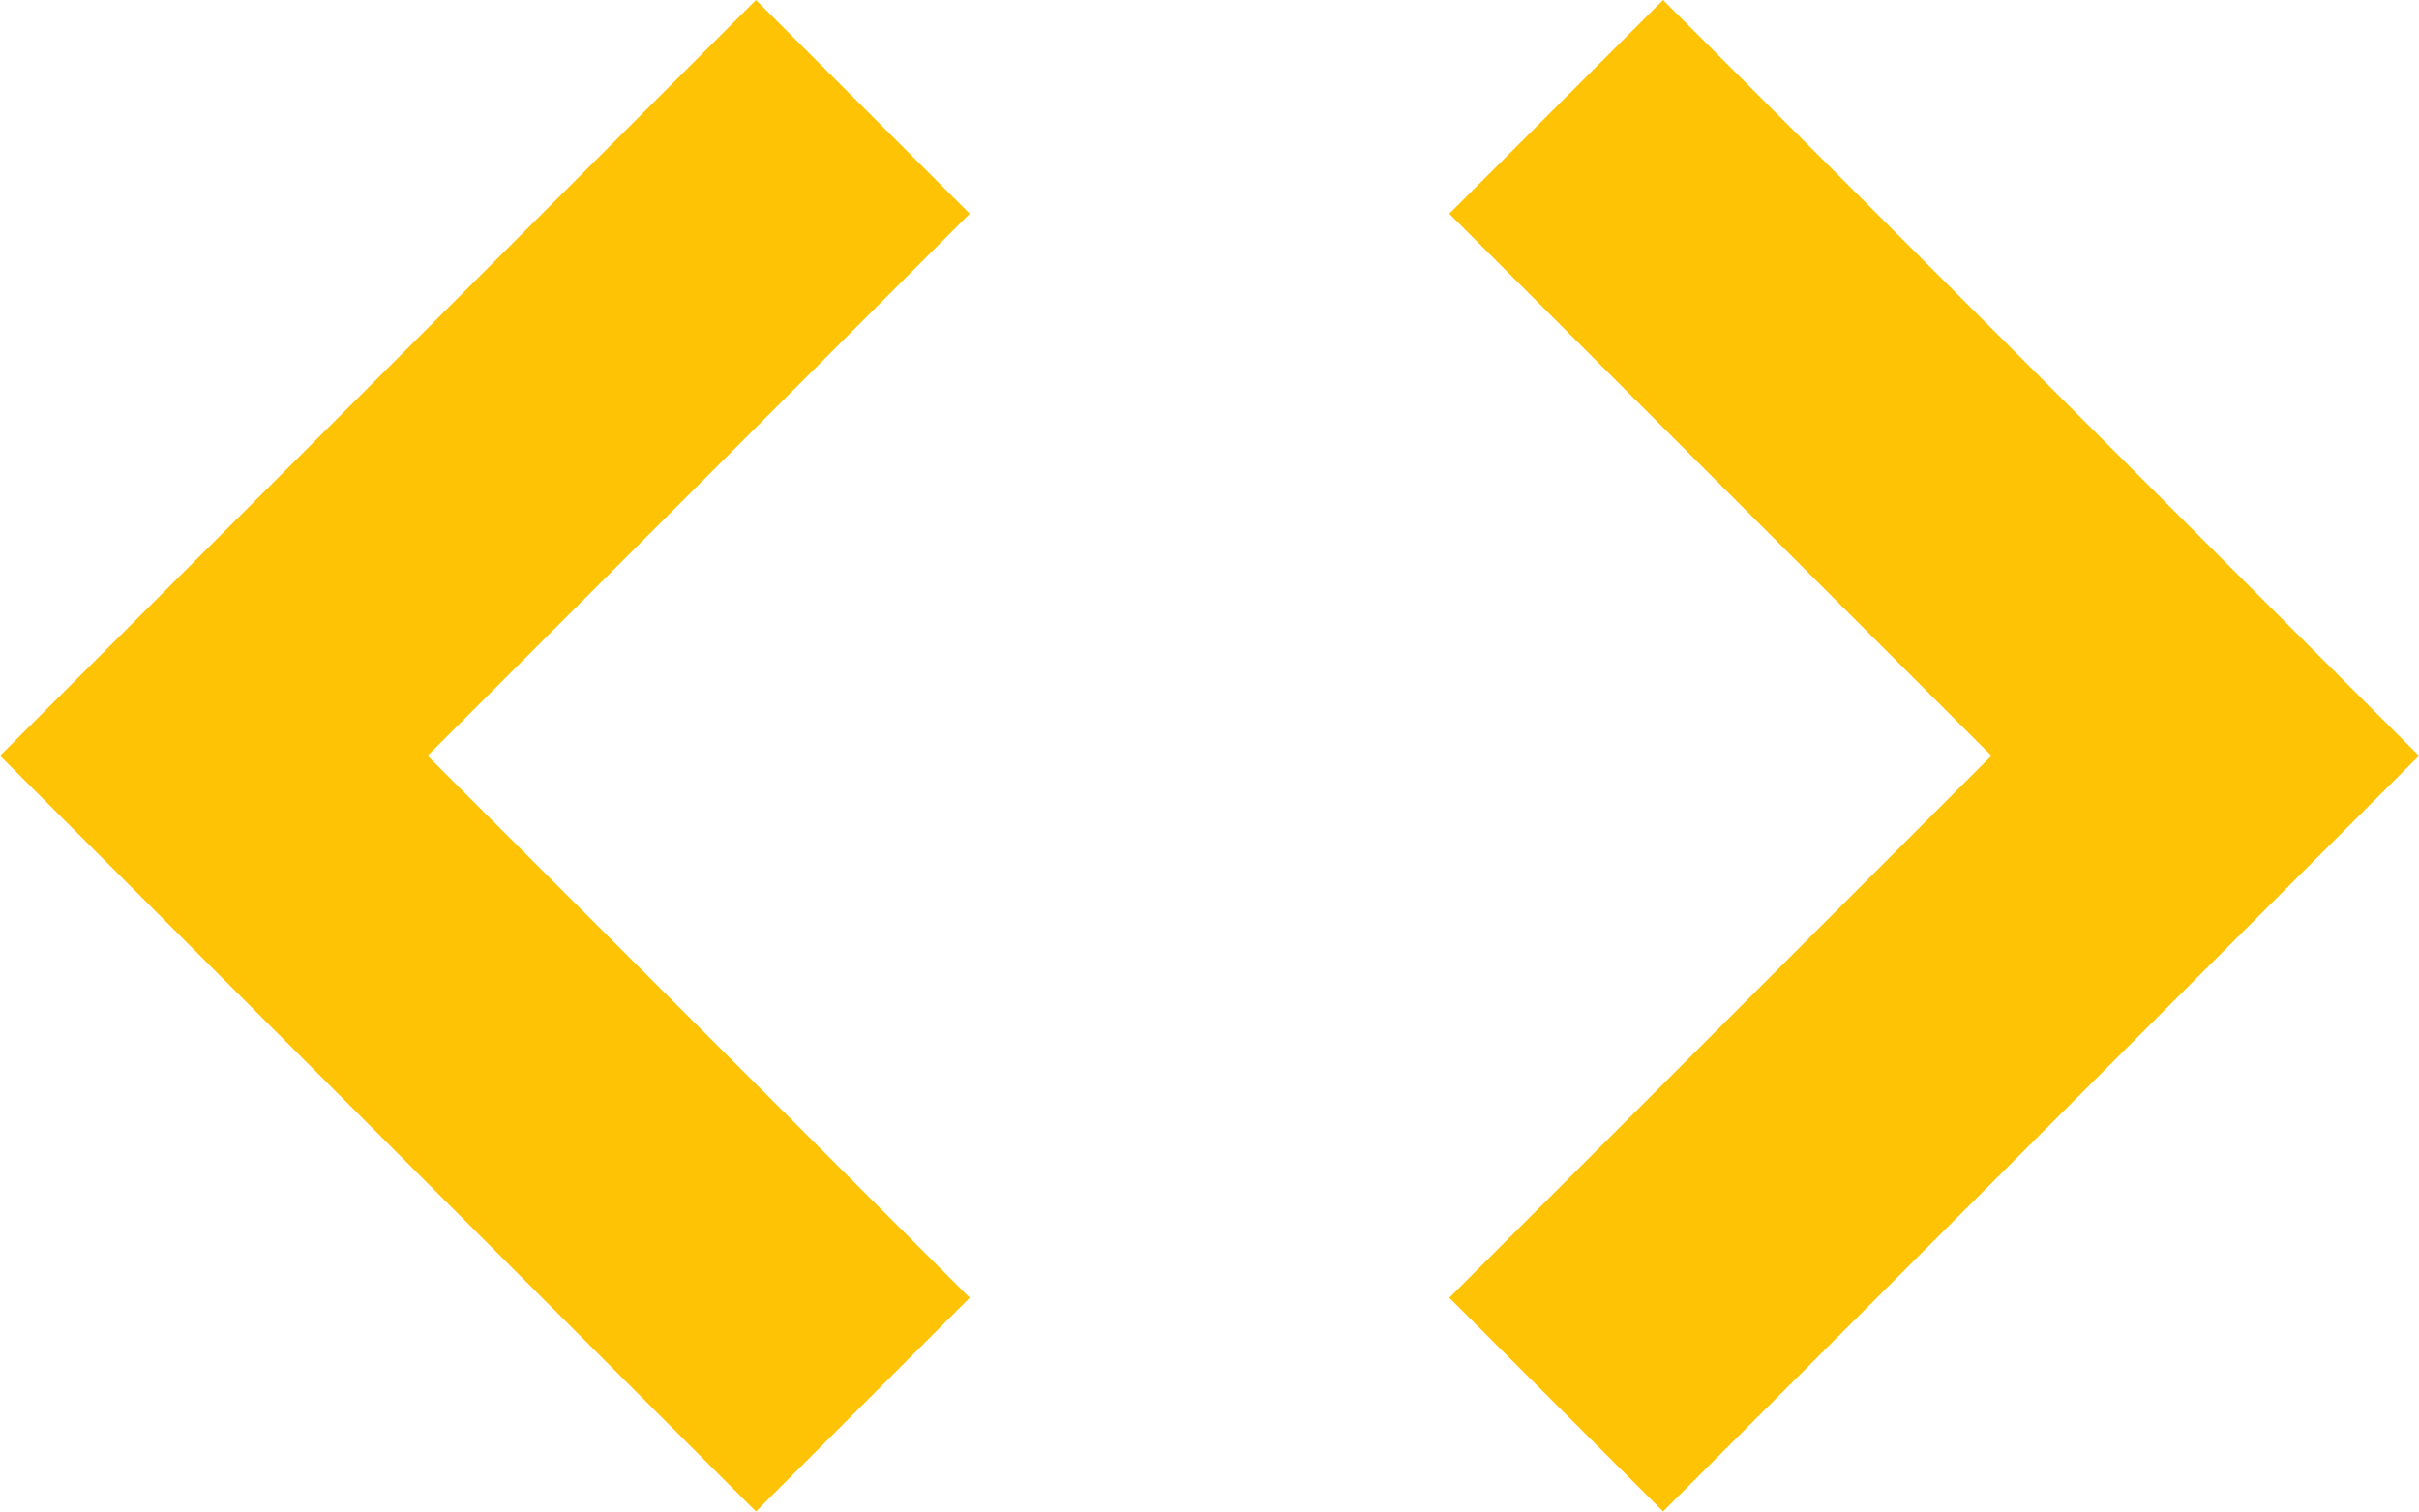
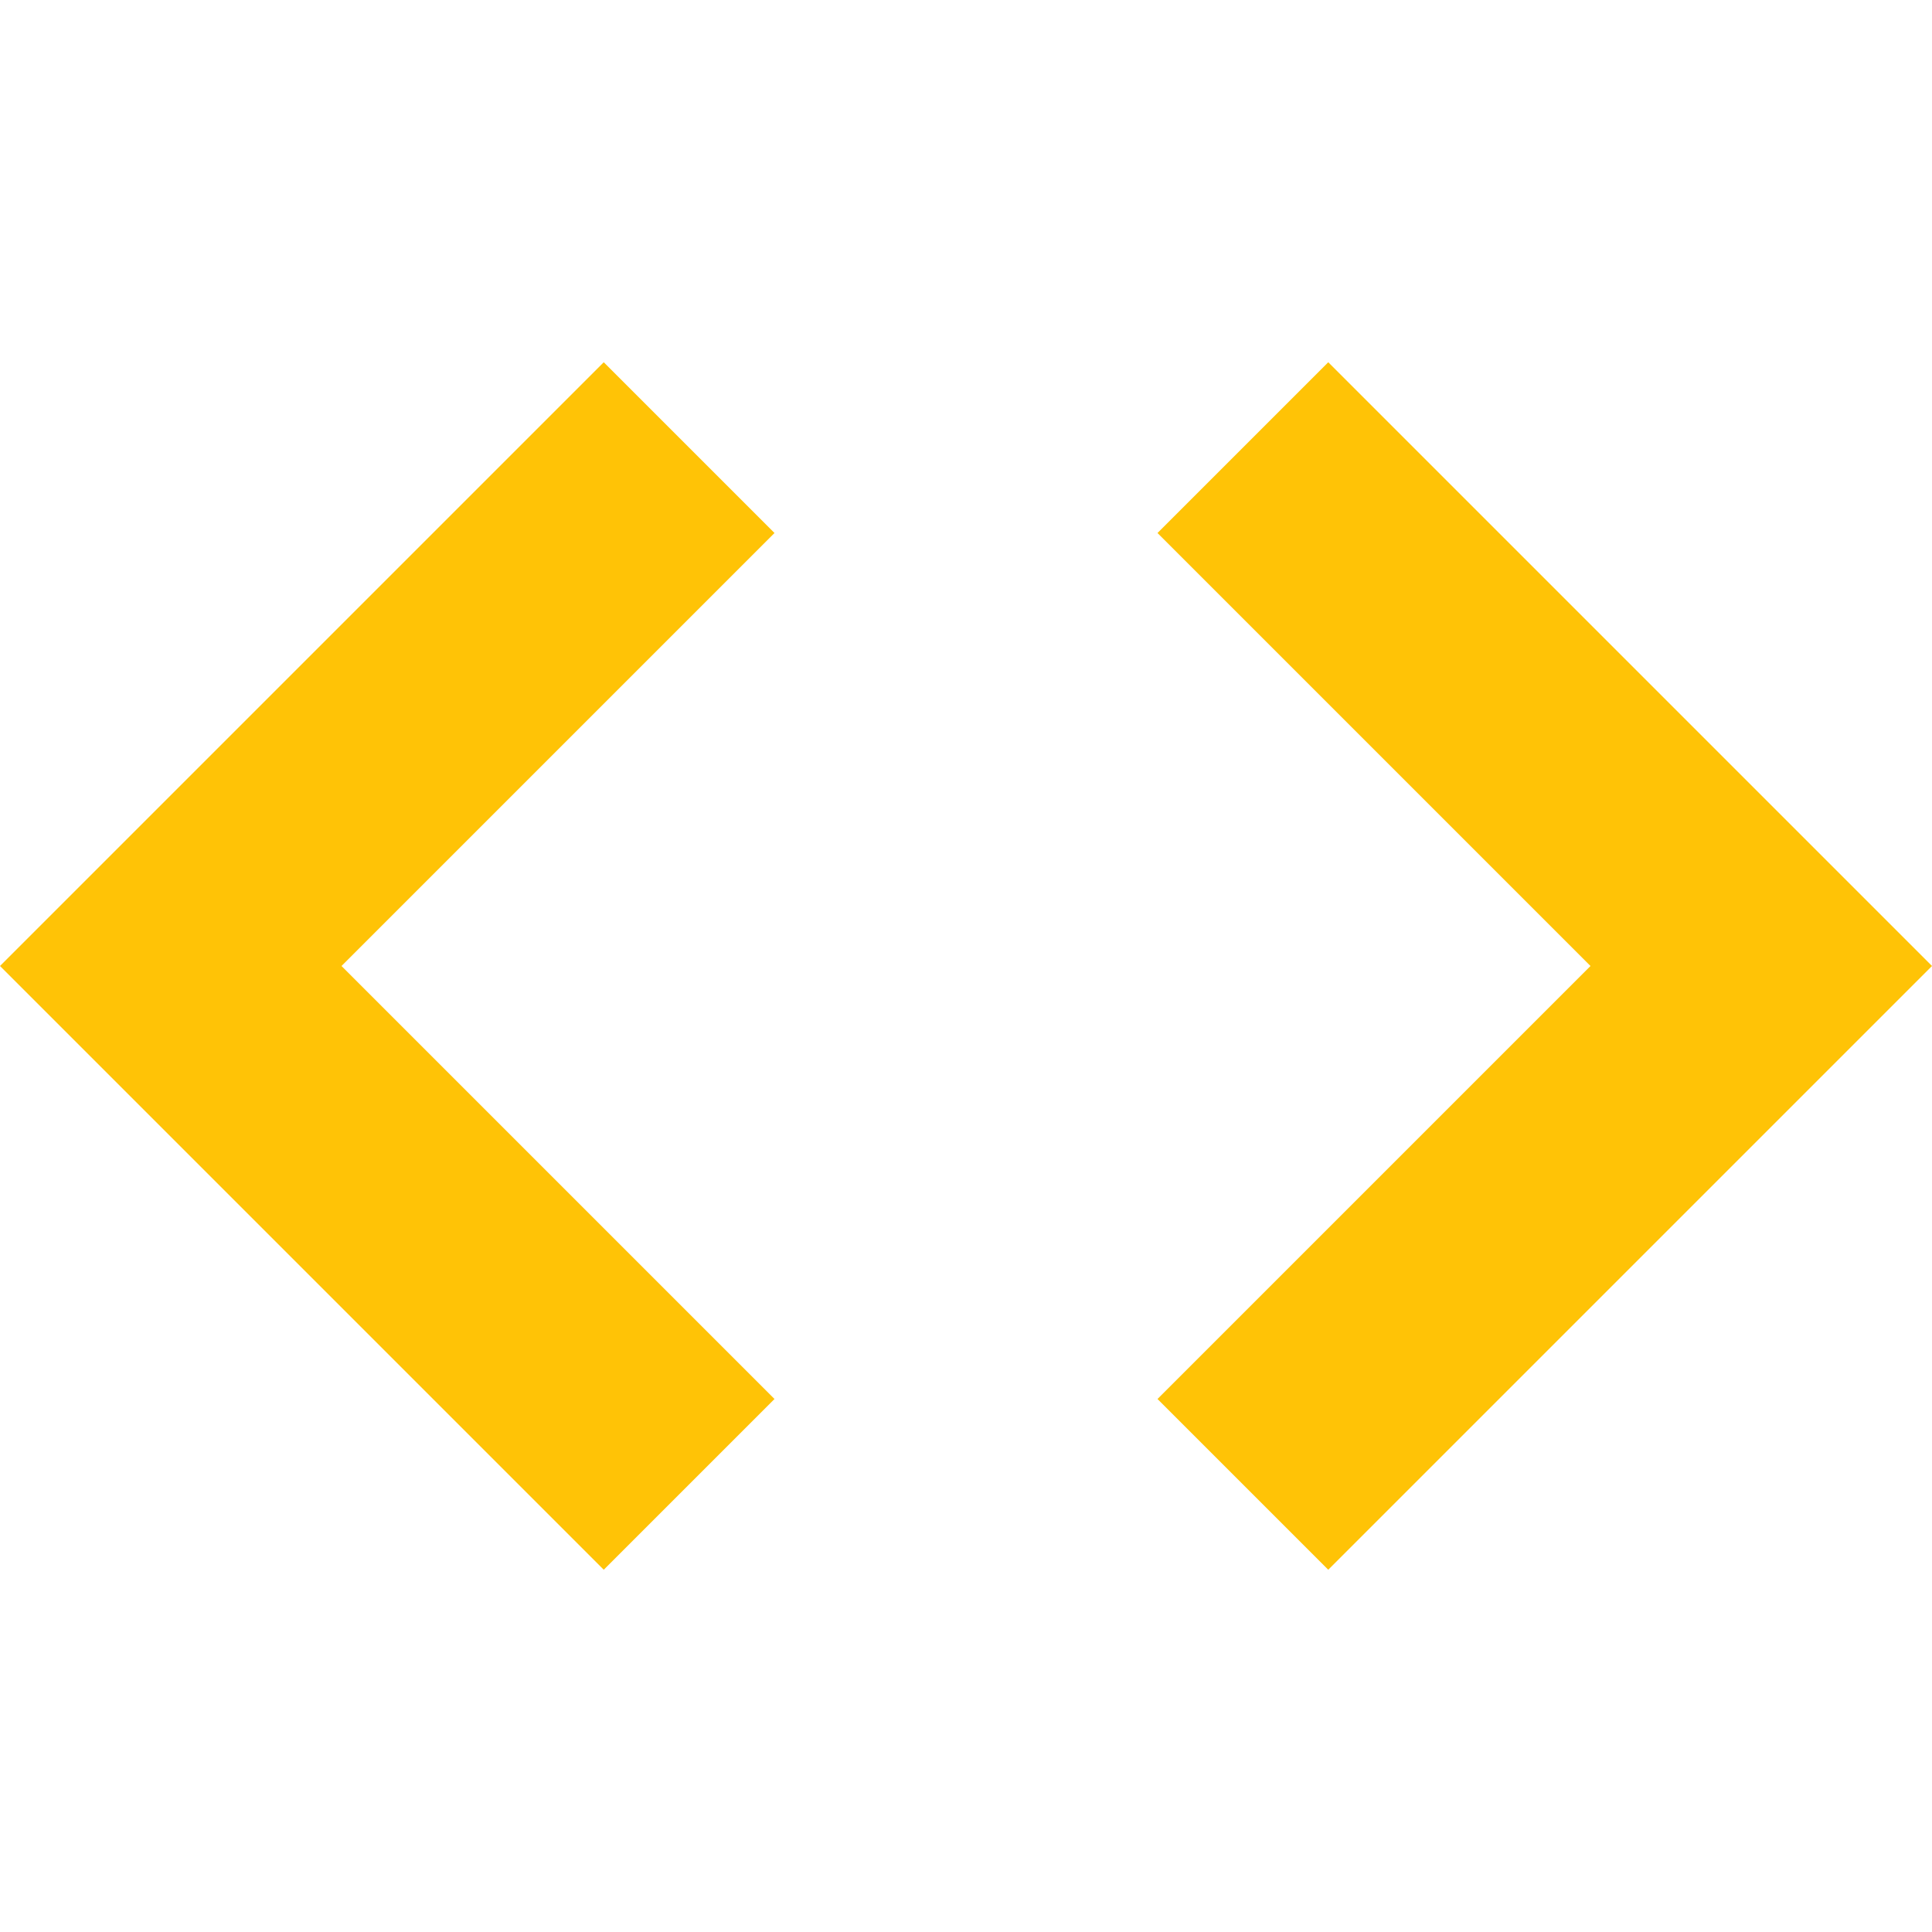
- <svg xmlns="http://www.w3.org/2000/svg" id="Capa_1" enable-background="new 0 0 467.765 467.765" height="64" viewBox="0 0 93.554 58.471" width="102.401" version="1.1">
+ <svg xmlns="http://www.w3.org/2000/svg" id="Capa_1" enable-background="new 0 0 467.765 467.765" height="64" viewBox="0 0 58.471 58.47" width="64" version="1.1">
  <defs id="defs12628" />
-   <path d="M 29.235,0 0,29.235 29.235,58.471 37.503,50.203 16.536,29.235 37.503,8.268 Z" id="path12621" style="fill:#ffc306;fill-opacity:1;stroke-width:0.2" />
-   <path d="M 64.318,0 56.05,8.268 77.017,29.235 56.05,50.202 64.318,58.47 93.554,29.235 Z" id="path12623" style="fill:#ffc306;fill-opacity:1;stroke-width:0.2" />
+   <path d="M 18.272,10.963 0,29.235 18.272,47.507 l 5.168,-5.168 -13.104,-13.104 13.104,-13.104 z" id="path12621" style="fill:#ffc306;fill-opacity:1;stroke-width:0.125" />
+   <path d="m 40.199,10.963 -5.168,5.168 13.104,13.104 -13.104,13.104 5.168,5.168 18.272,-18.272 z" id="path12623" style="fill:#ffc306;fill-opacity:1;stroke-width:0.125" />
</svg>
